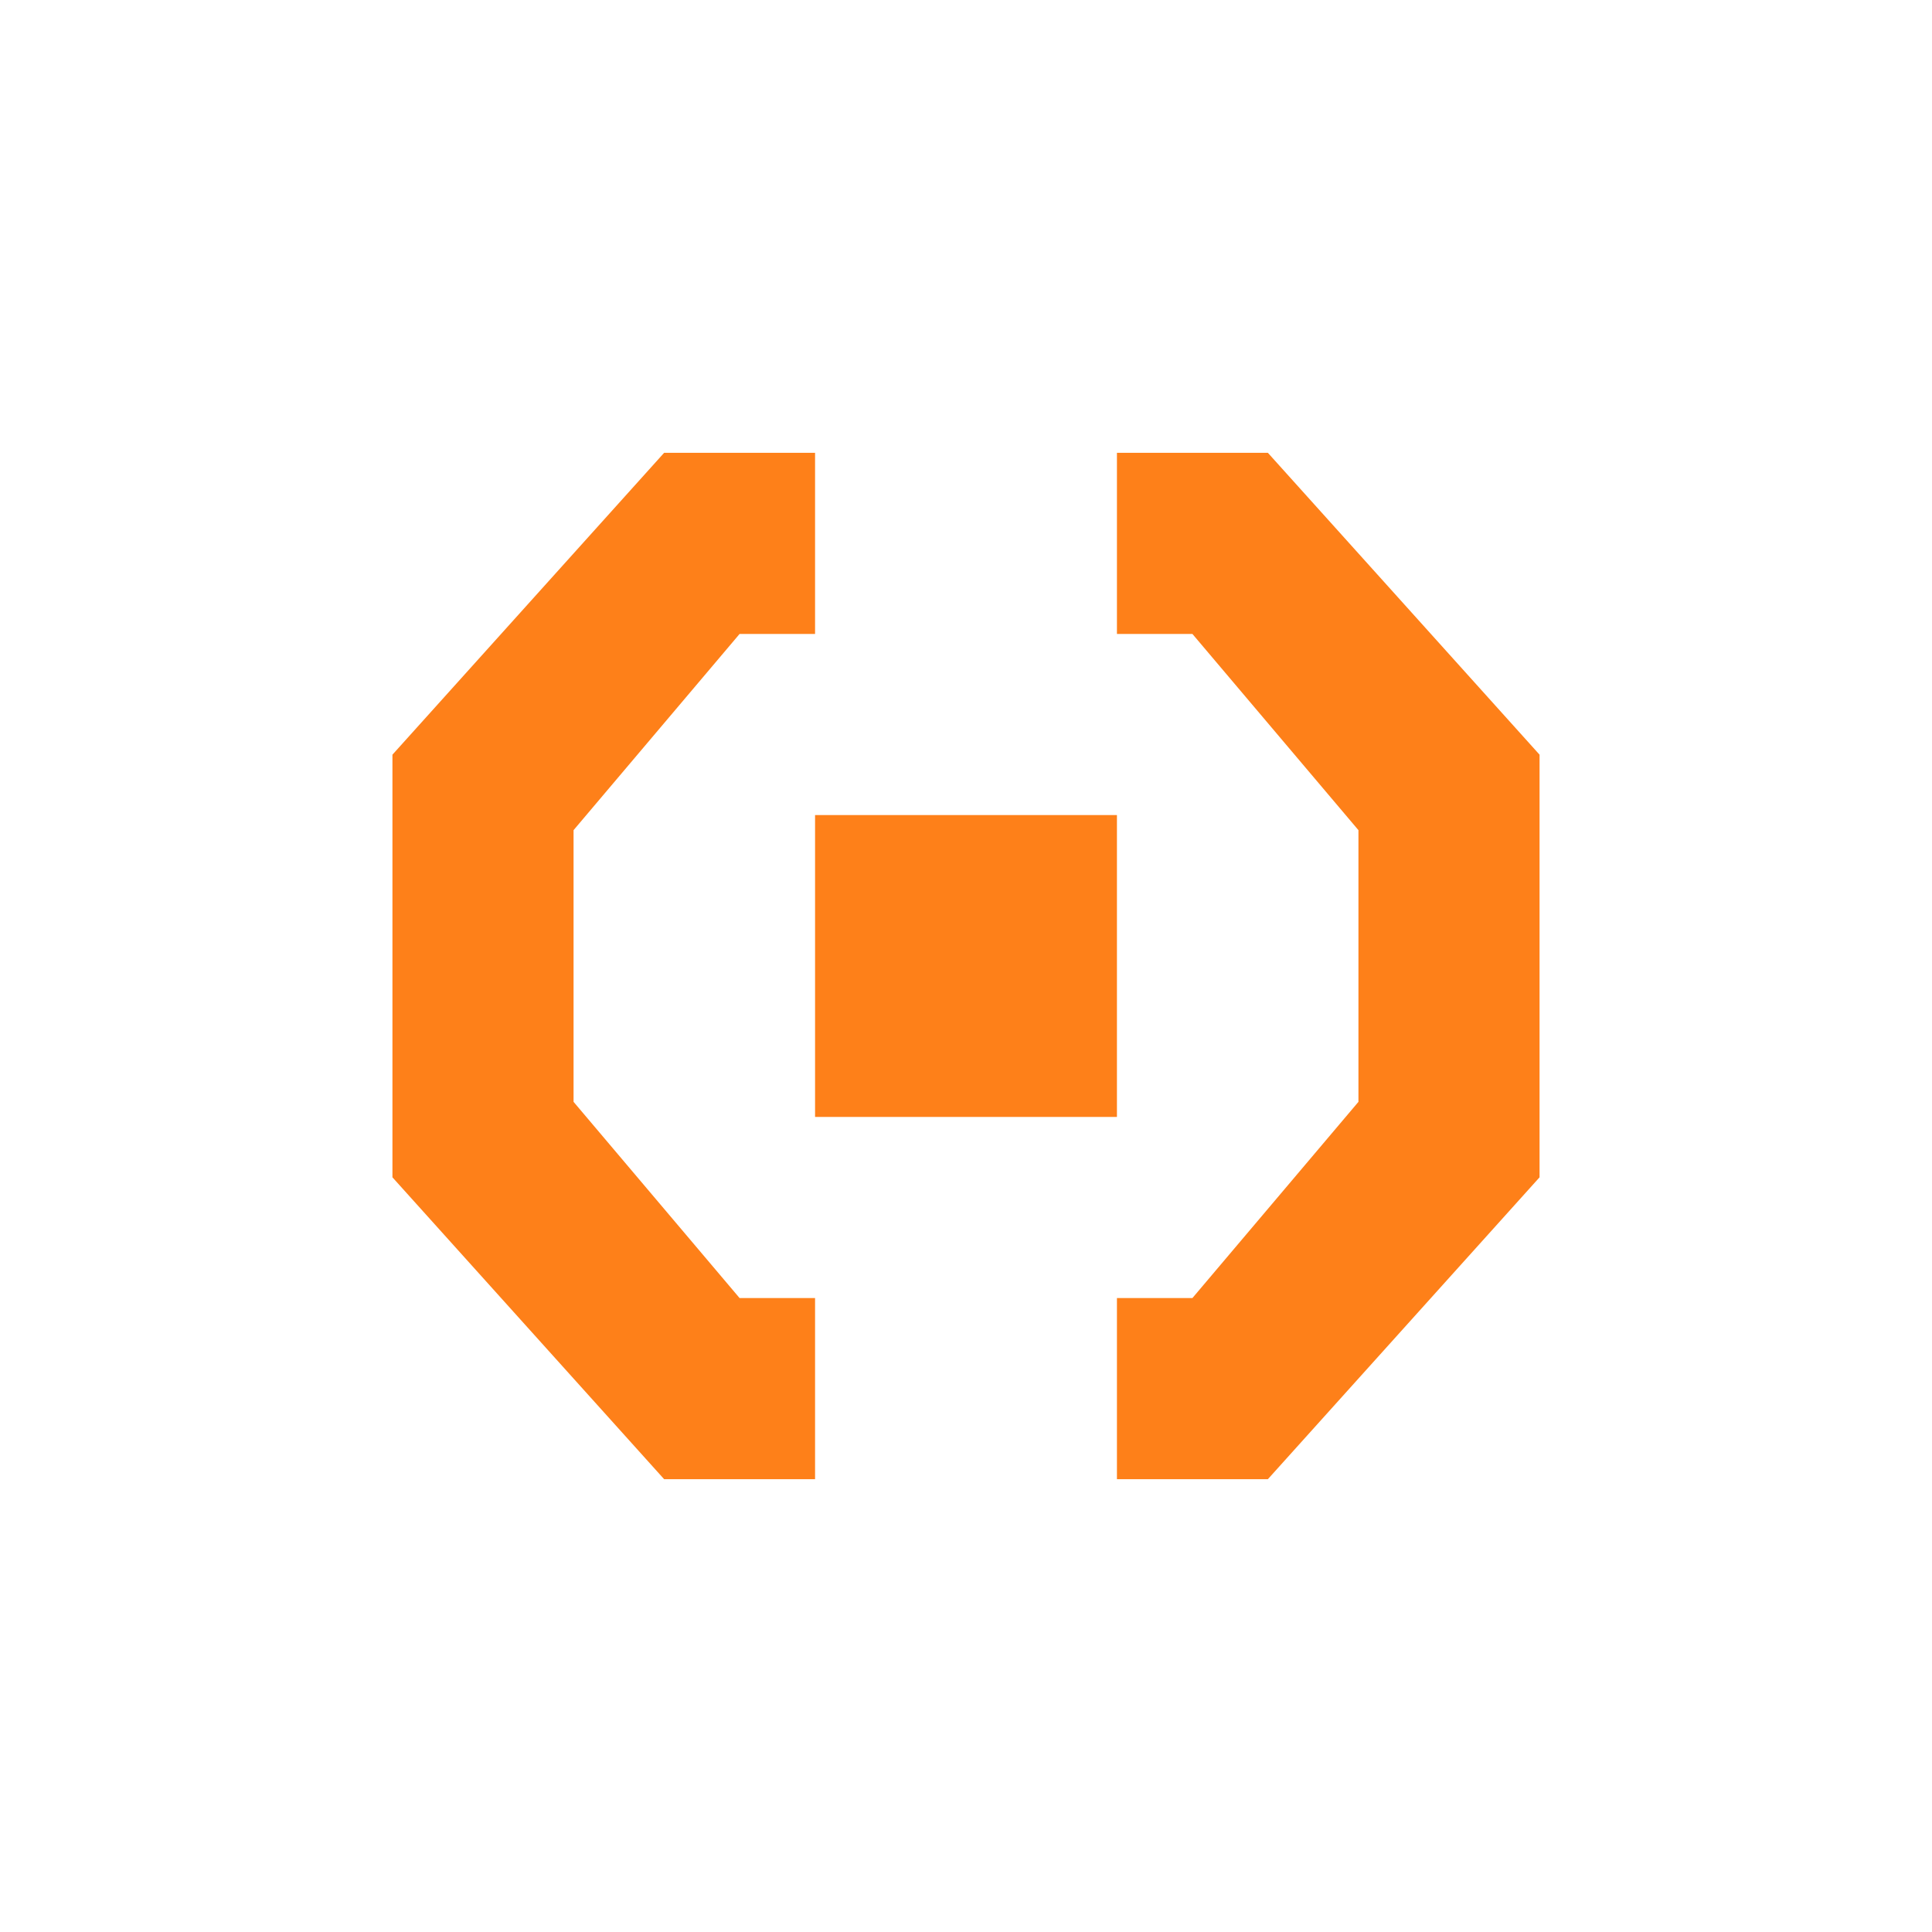
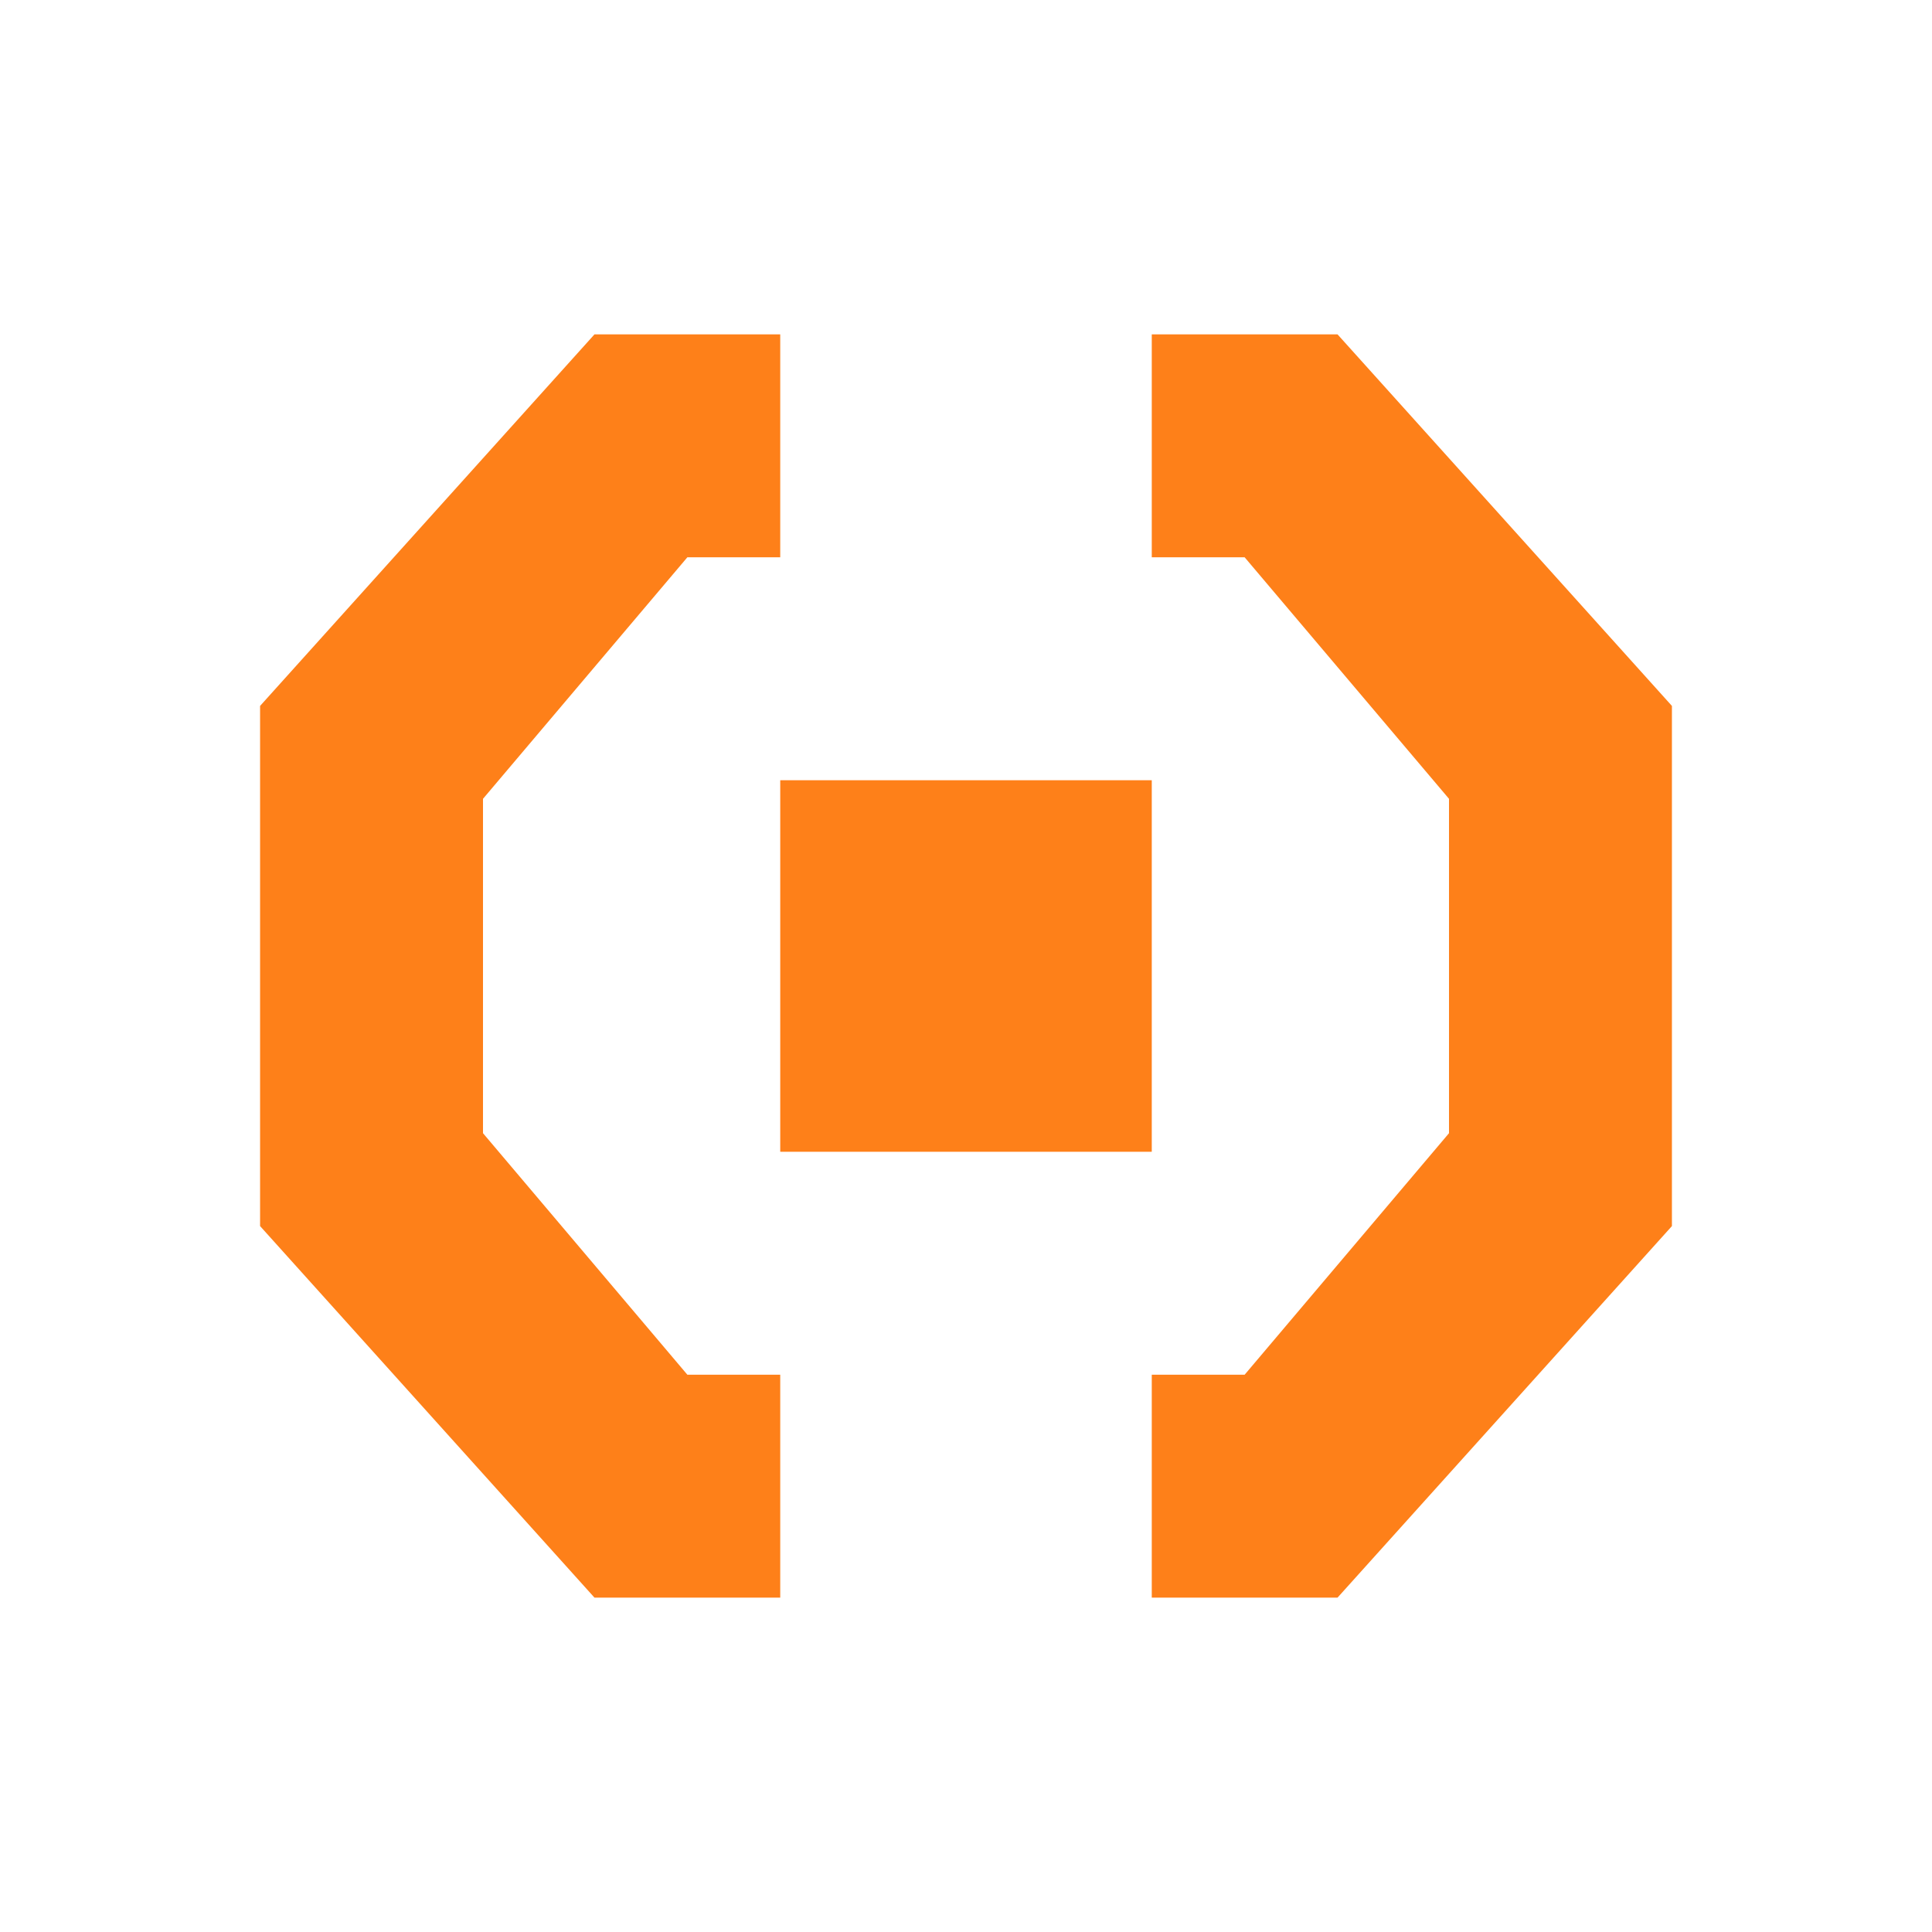
- <svg xmlns="http://www.w3.org/2000/svg" width="256" height="256" viewBox="0 0 256 256" role="img" aria-labelledby="arc-title">
+ <svg xmlns="http://www.w3.org/2000/svg" width="256" height="256" viewBox="24 24 208 208" role="img" aria-labelledby="arc-title">
  <g fill="#fe8019">
    <path d="M108 60H88l-36 40v56l36 40h20v-24H98l-22-26v-36l22-26h10V60Z" />
    <rect x="108" y="108" width="40" height="40" />
    <path d="M148 60h20l36 40v56l-36 40h-20v-24h10l22-26v-36l-22-26h-10V60Z" />
  </g>
</svg>
